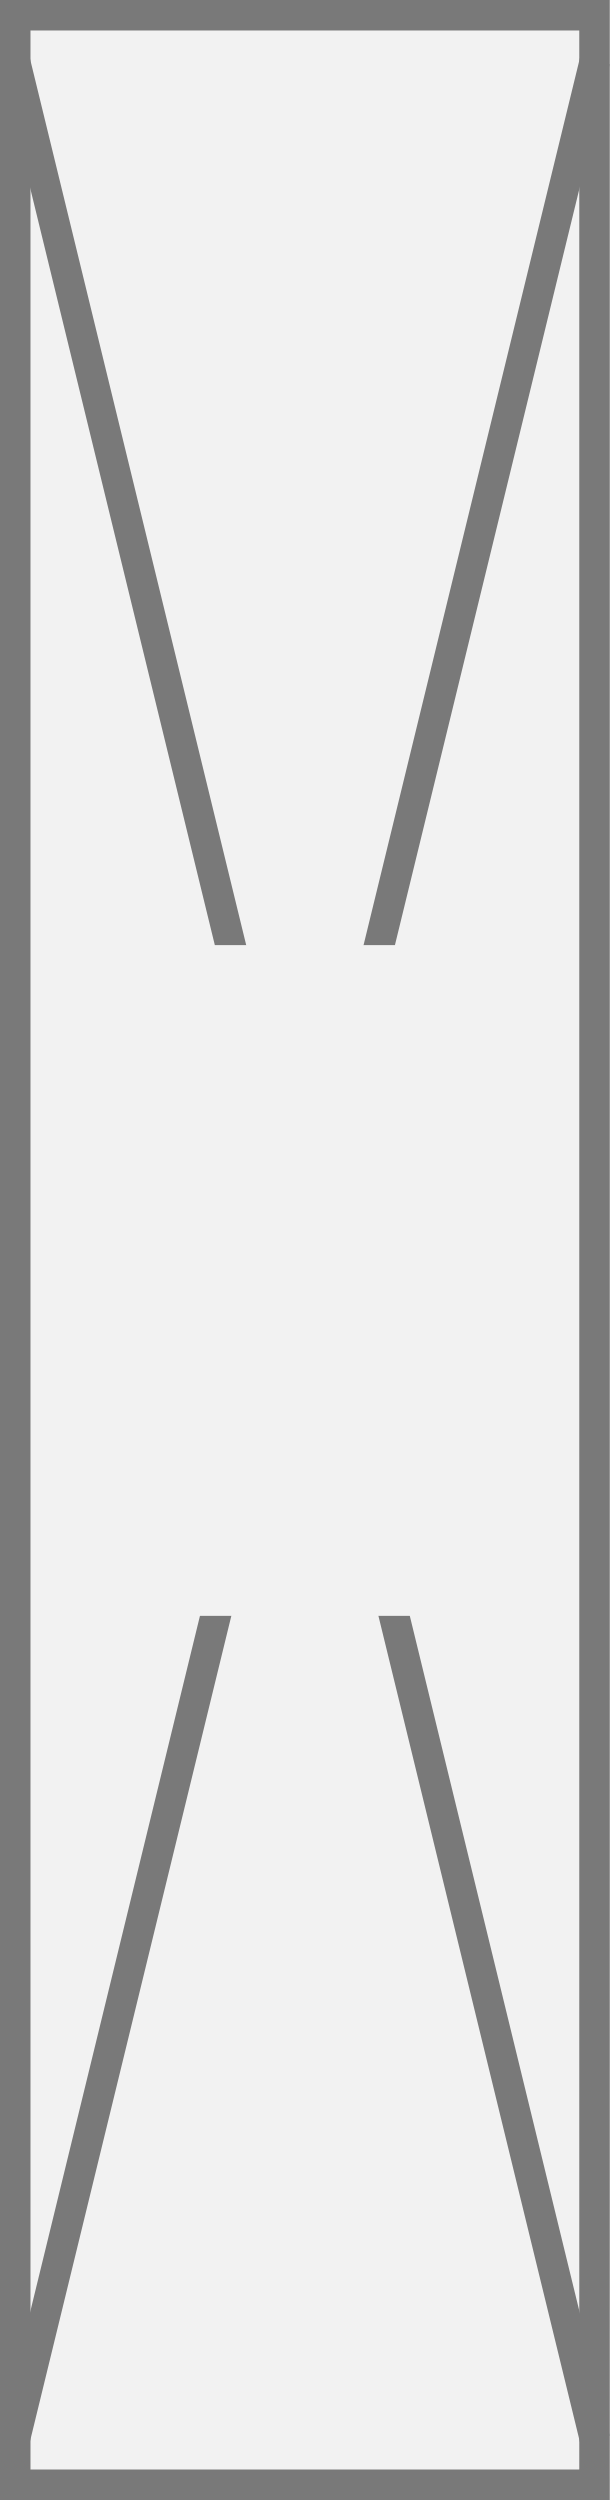
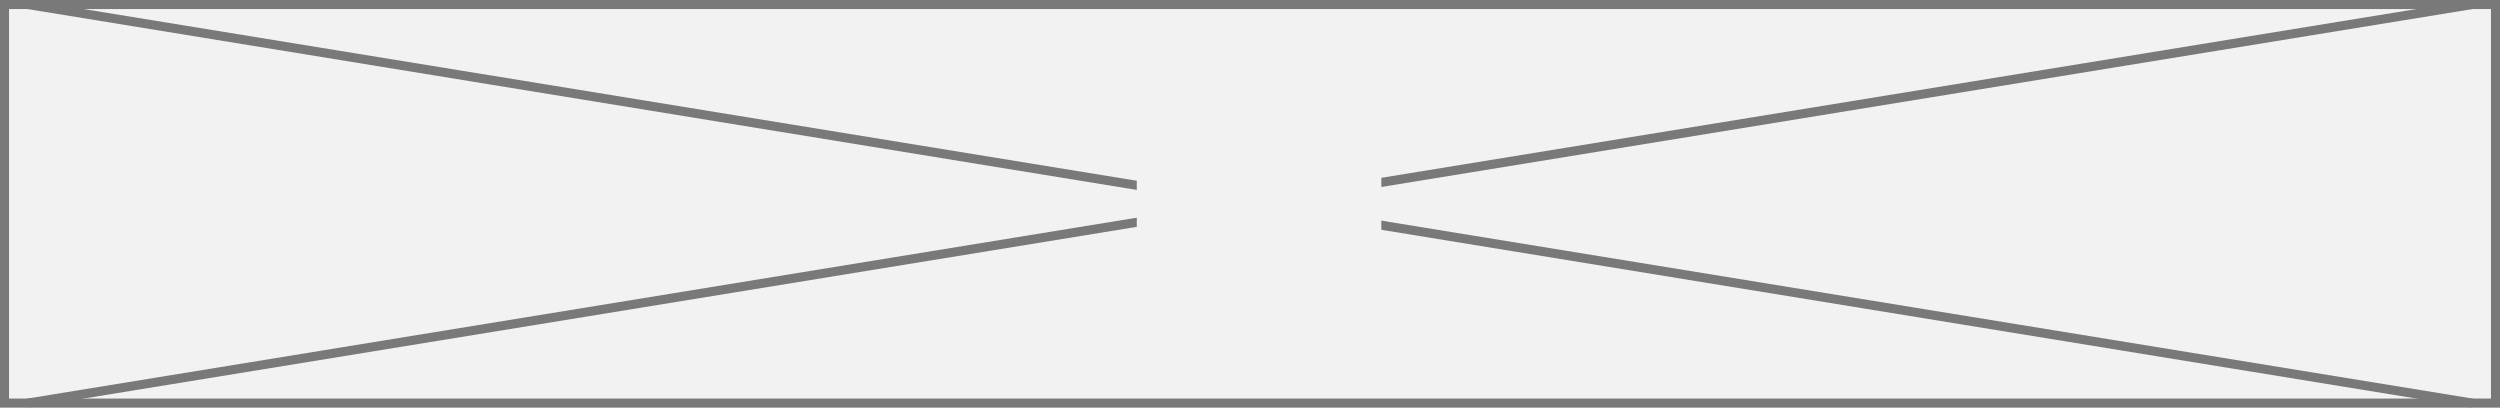
- <svg xmlns="http://www.w3.org/2000/svg" version="1.1" width="20px" height="82px">
+ <svg xmlns="http://www.w3.org/2000/svg" version="1.1" width="276px" height="45px">
  <defs>
-     <mask fill="white" id="clip224">
-       <path d="M 1384 1412  L 1398 1412  L 1398 1434  L 1384 1434  Z M 1380 1381  L 1400 1381  L 1400 1463  L 1380 1463  Z " fill-rule="evenodd" />
+     <mask fill="white" id="clip395">
+       <path d="M 1237.5 973  L 1264.5 973  L 1264.5 995  L 1237.5 995  Z M 1112 960  L 1388 960  L 1388 1005  L 1112 1005  Z " fill-rule="evenodd" />
    </mask>
  </defs>
-   <g transform="matrix(1 0 0 1 -1380 -1381 )">
-     <path d="M 1380.5 1381.5  L 1399.5 1381.5  L 1399.5 1462.5  L 1380.5 1462.5  L 1380.5 1381.5  Z " fill-rule="nonzero" fill="#f2f2f2" stroke="none" />
-     <path d="M 1380.5 1381.5  L 1399.5 1381.5  L 1399.5 1462.5  L 1380.5 1462.5  L 1380.5 1381.5  Z " stroke-width="1" stroke="#797979" fill="none" />
-     <path d="M 1380.486 1382.992  L 1399.514 1461.008  M 1399.514 1382.992  L 1380.486 1461.008  " stroke-width="1" stroke="#797979" fill="none" mask="url(#clip224)" />
+   <g transform="matrix(1 0 0 1 -1112 -960 )">
+     <path d="M 1112.5 960.5  L 1387.5 960.5  L 1387.5 1004.5  L 1112.5 1004.5  L 1112.5 960.5  Z " fill-rule="nonzero" fill="#f2f2f2" stroke="none" />
+     <path d="M 1112.5 960.5  L 1387.5 960.5  L 1387.5 1004.5  L 1112.5 1004.5  L 1112.5 960.5  Z " stroke-width="1" stroke="#797979" fill="none" />
+     <path d="M 1115.027 960.493  L 1384.973 1004.507  M 1384.973 960.493  L 1115.027 1004.507  " stroke-width="1" stroke="#797979" fill="none" mask="url(#clip395)" />
  </g>
</svg>
